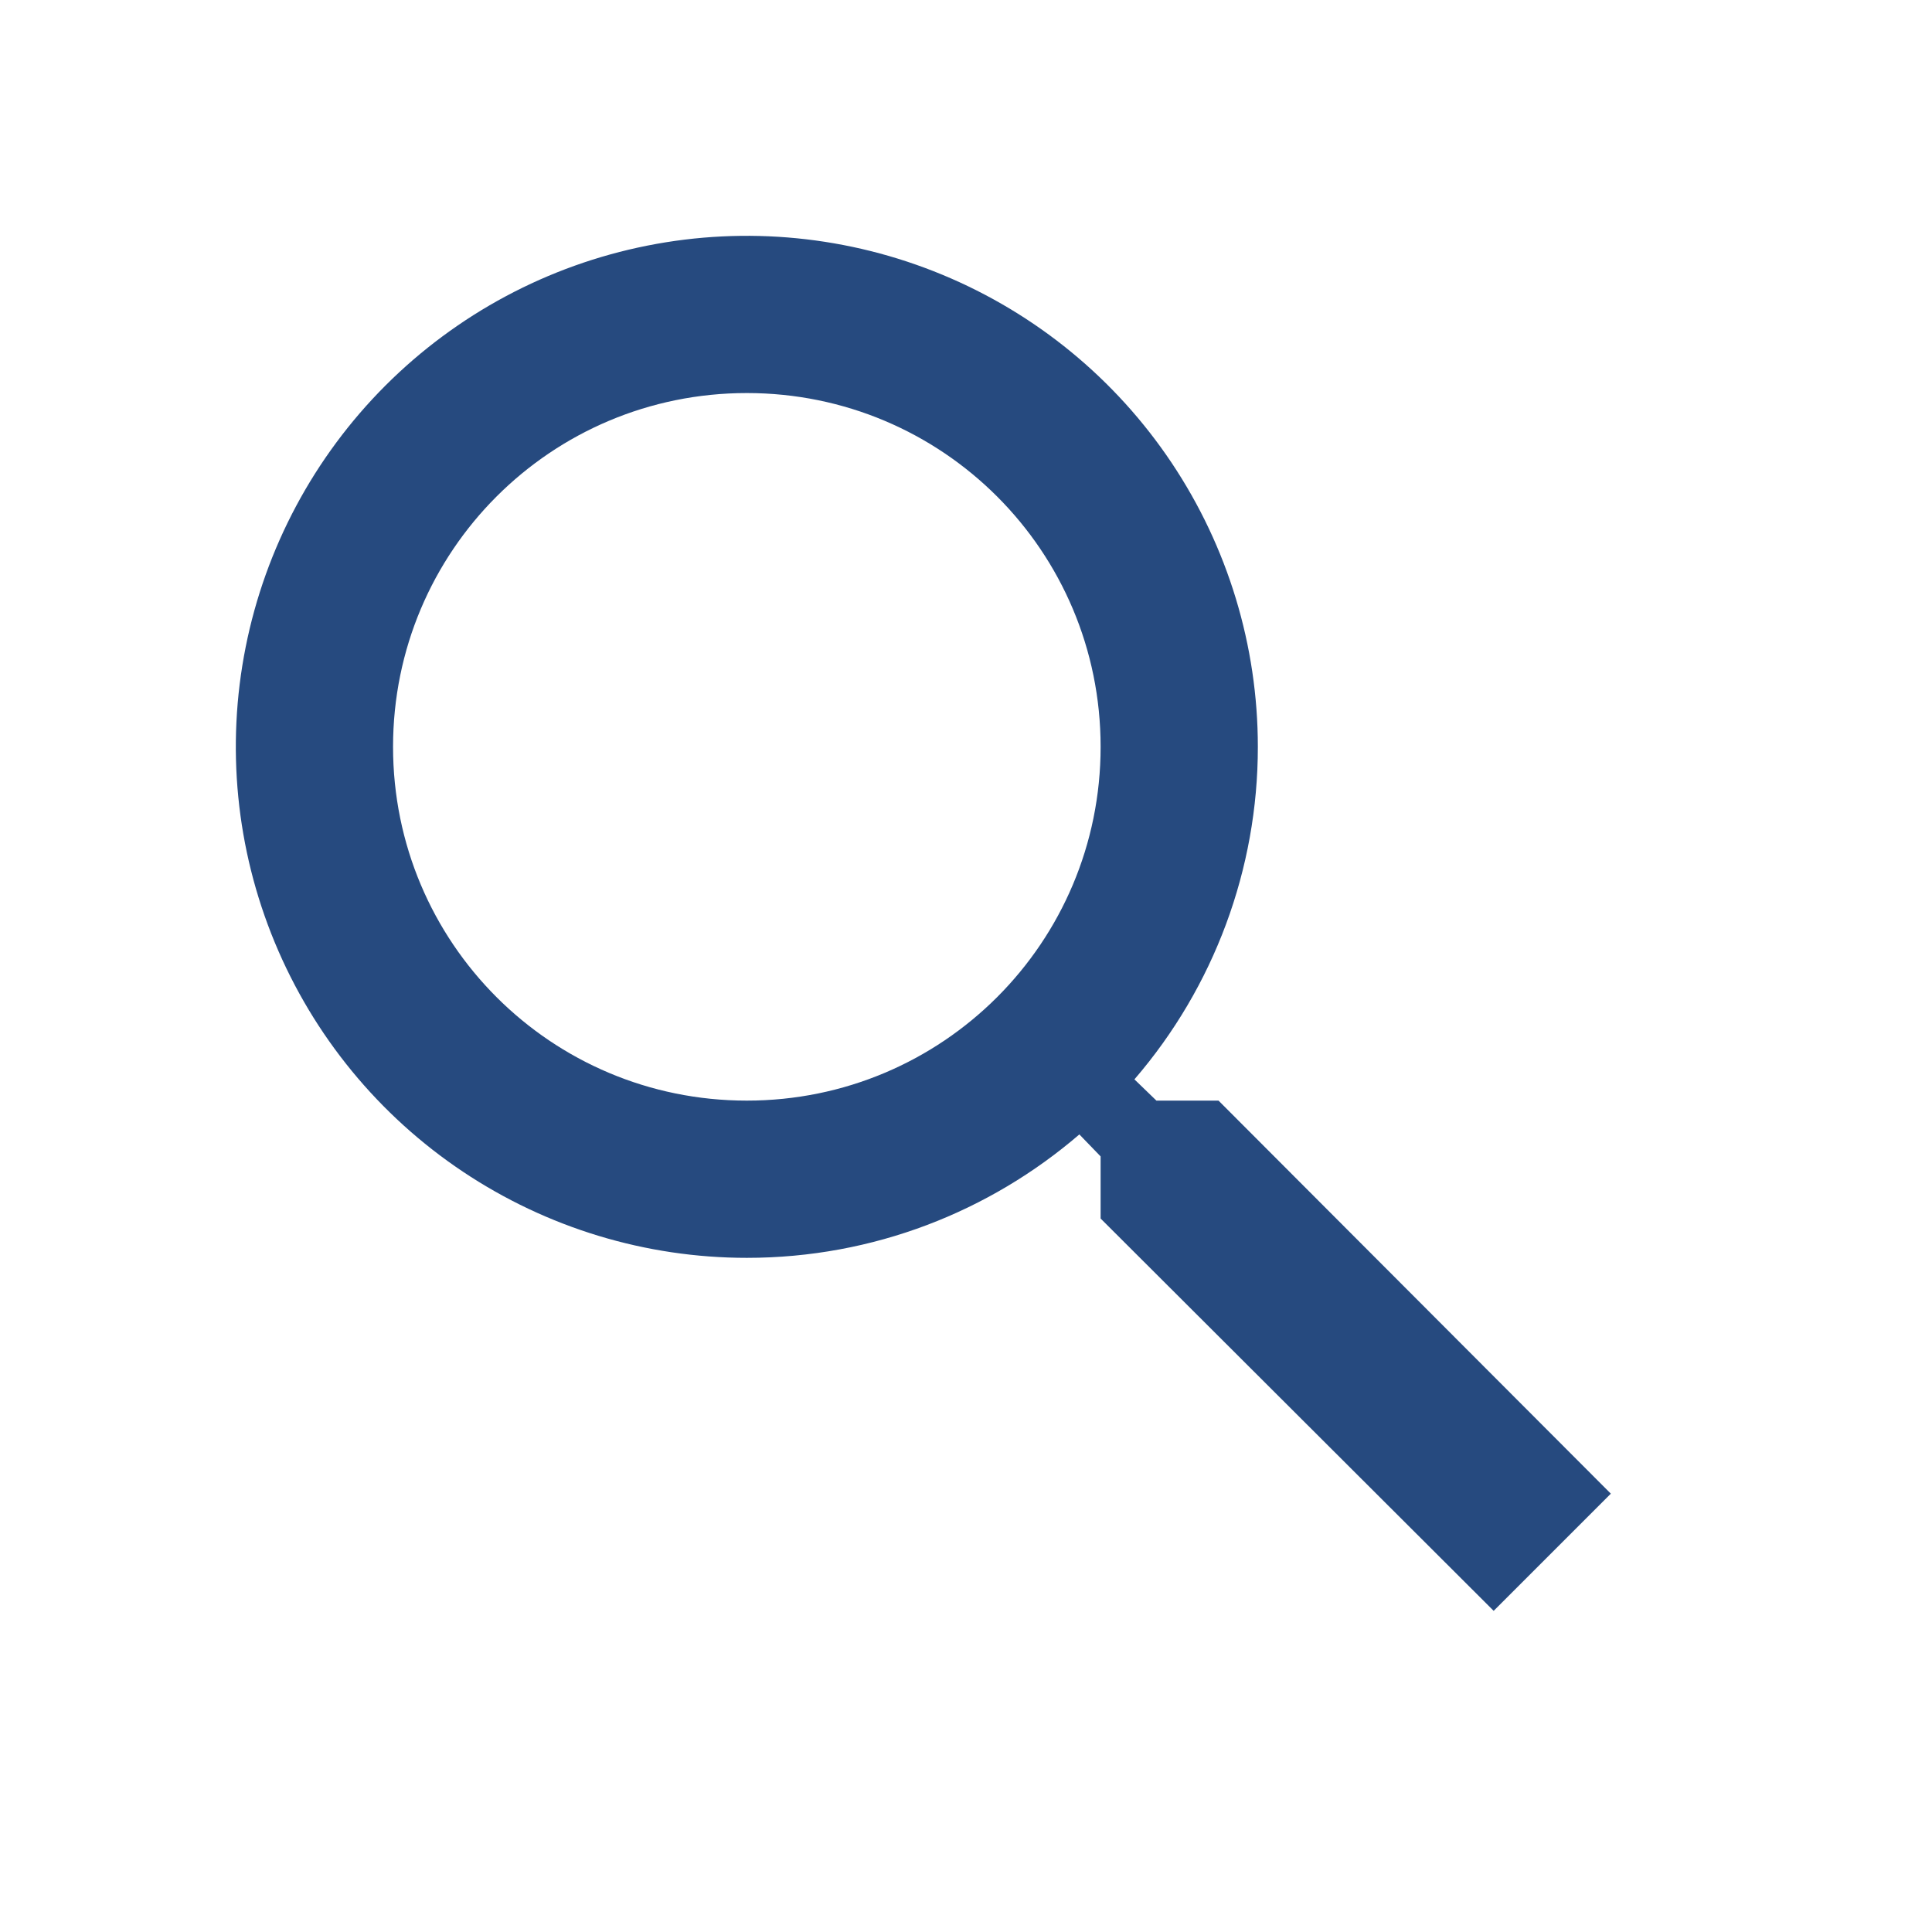
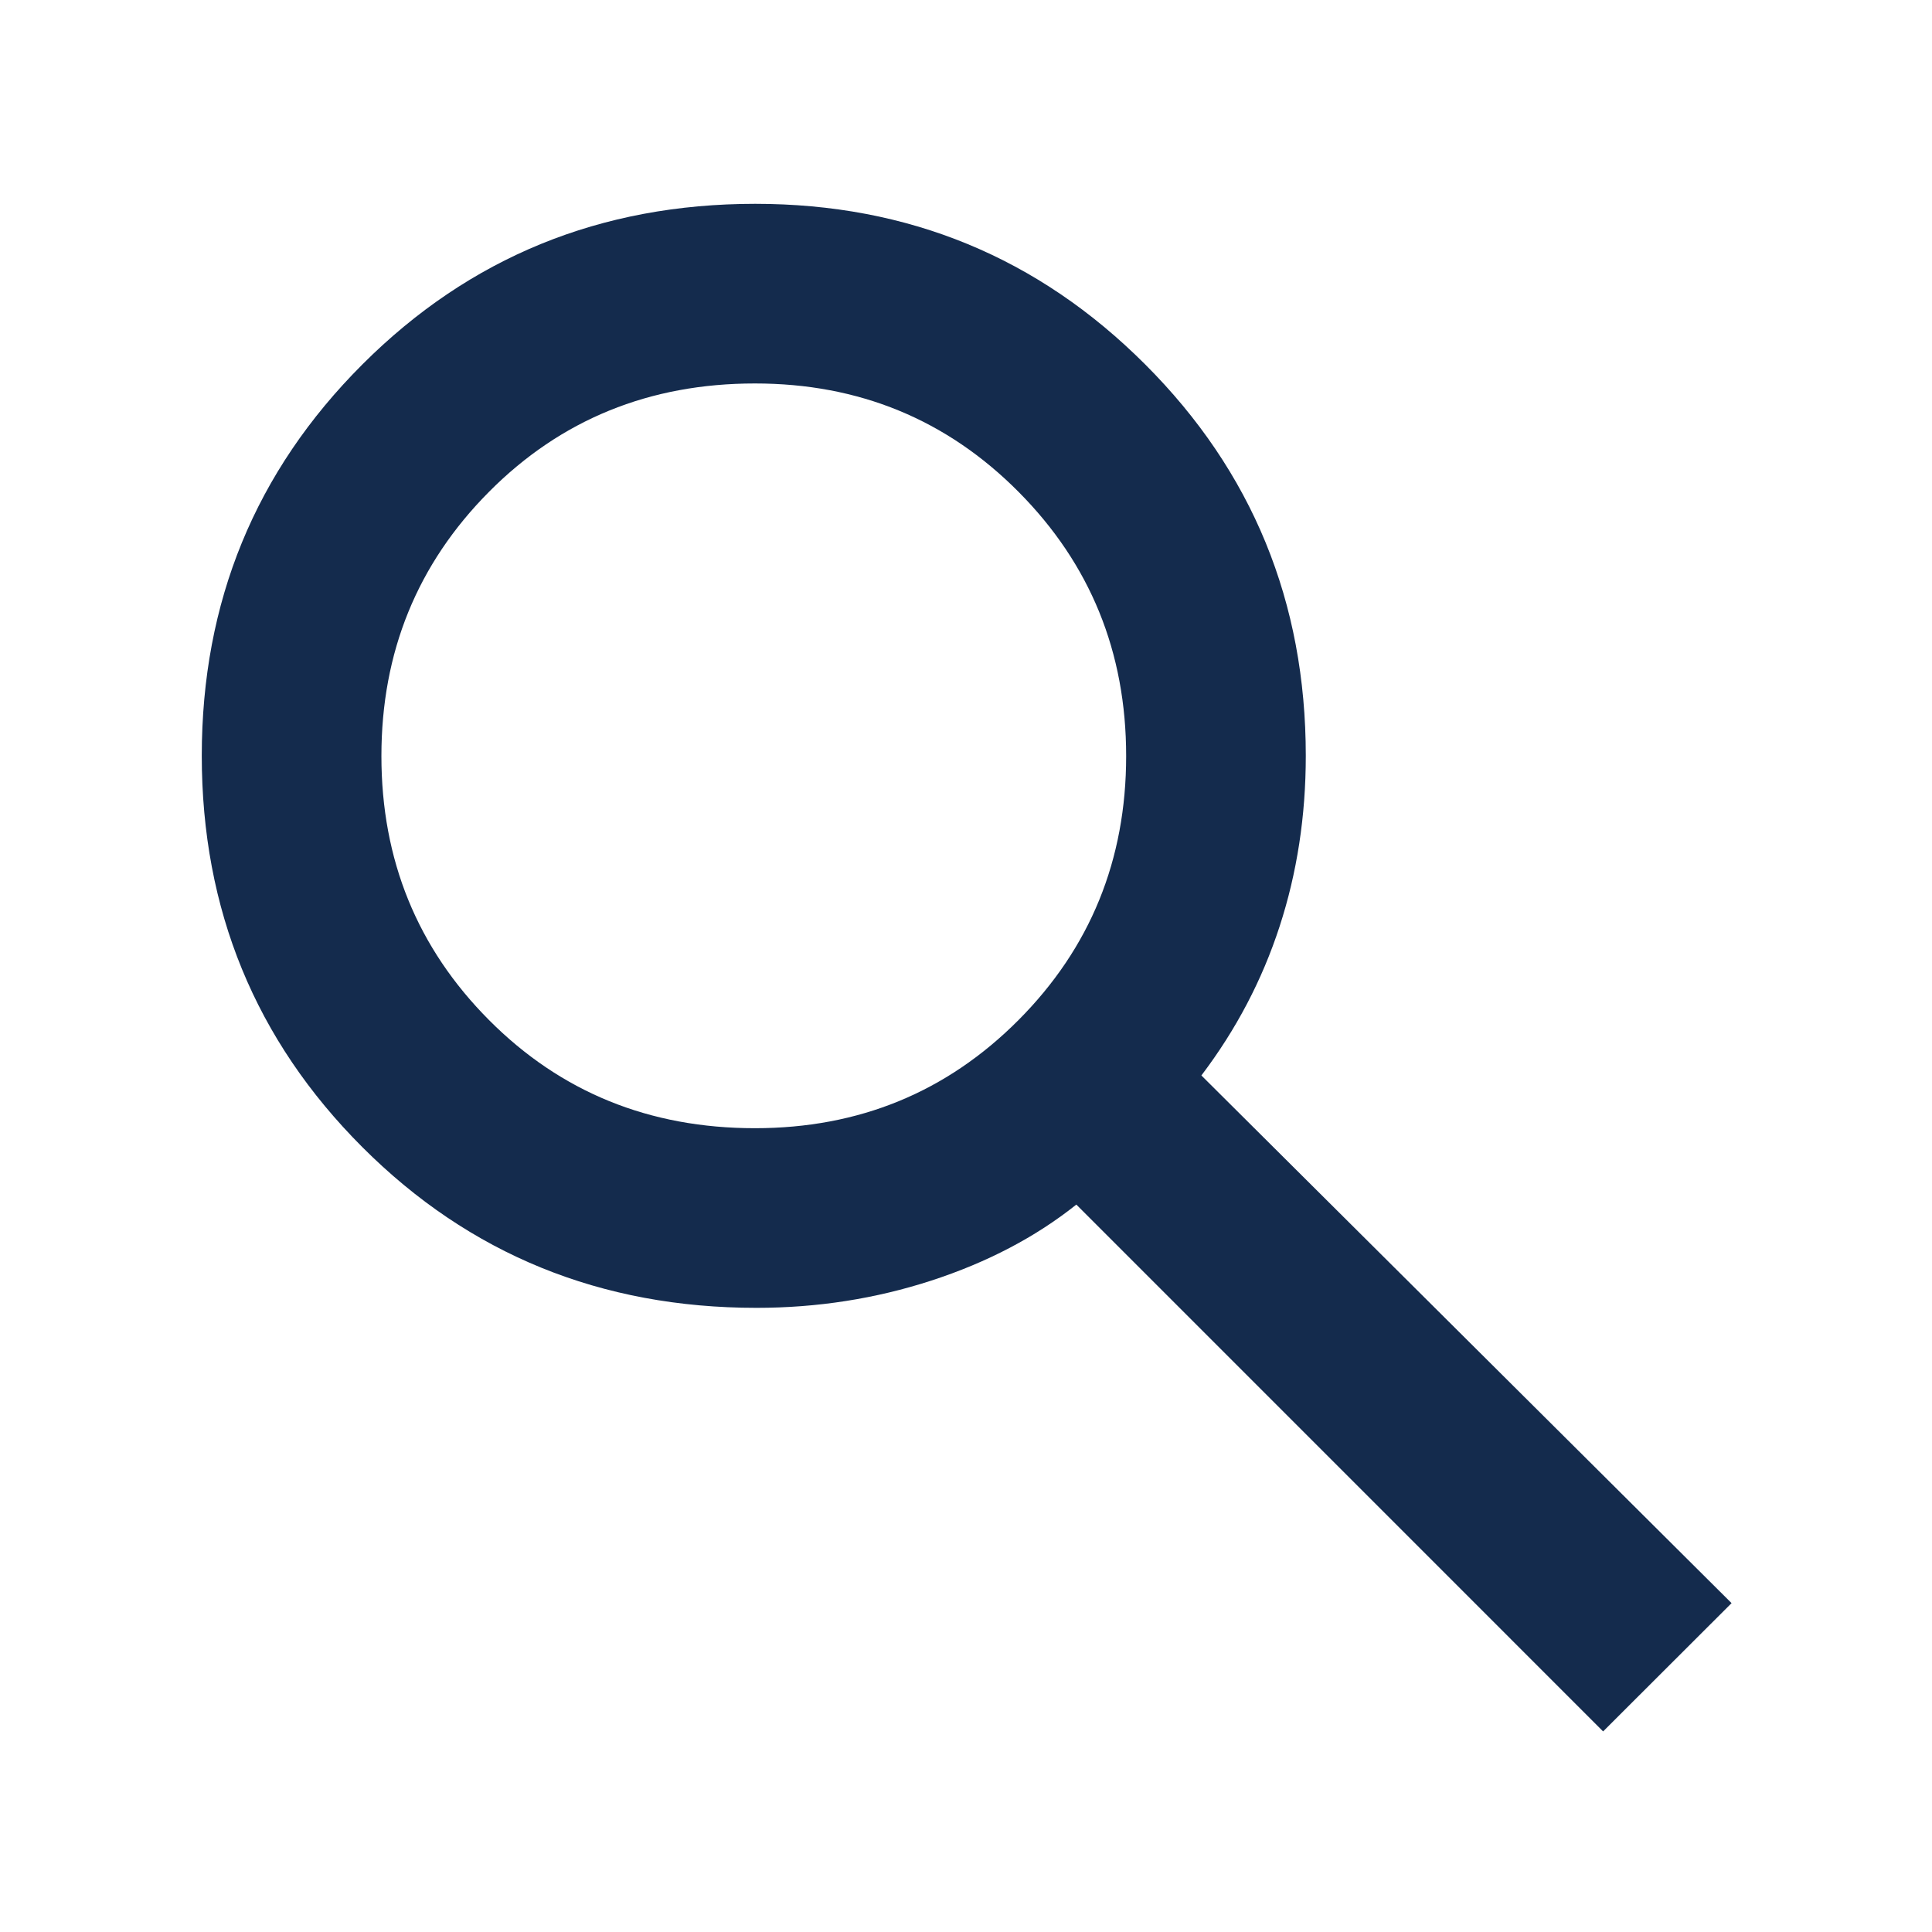
- <svg xmlns="http://www.w3.org/2000/svg" width="34" height="34" viewBox="0 0 34 34" fill="none">
-   <path d="M21.444 19.369H20.351L19.964 18.995C21.366 17.368 22.137 15.291 22.136 13.143C22.136 11.364 21.608 9.626 20.62 8.147C19.632 6.668 18.228 5.516 16.584 4.835C14.941 4.154 13.133 3.976 11.389 4.323C9.644 4.67 8.042 5.527 6.784 6.784C5.527 8.042 4.67 9.644 4.323 11.389C3.976 13.133 4.154 14.941 4.835 16.584C5.516 18.228 6.668 19.632 8.147 20.62C9.626 21.608 11.364 22.136 13.143 22.136C15.37 22.136 17.418 21.32 18.995 19.964L19.369 20.351V21.444L26.286 28.348L28.348 26.286L21.444 19.369ZM13.143 19.369C9.698 19.369 6.917 16.588 6.917 13.143C6.917 9.698 9.698 6.917 13.143 6.917C16.588 6.917 19.369 9.698 19.369 13.143C19.369 16.588 16.588 19.369 13.143 19.369Z" fill="#264A7F" />
+ <svg xmlns="http://www.w3.org/2000/svg" height="40px" viewBox="0 -960 960 960" width="40px" fill="#142B4D">
+   <path d="M796.58-99.67 534.83-361.45q-30.38 24.2-72.04 37.76-41.67 13.55-86.91 13.55-115.99 0-195.81-79.83-79.81-79.82-79.81-194.51 0-114.68 79.83-194.46t195.18-79.78q114.01 0 193.79 79.82 79.78 79.81 79.78 194.47 0 44.81-13.01 84.76-13 39.95-38.87 74.06l263.45 262.2-63.83 63.74ZM375.12-399.4q77.47 0 130.96-53.73 53.5-53.73 53.5-131.2t-53.5-131.3q-53.49-53.83-130.96-53.83-78.64 0-132.12 53.83-53.48 53.83-53.48 131.3 0 77.47 53.48 131.2 53.48 53.73 132.12 53.73Z" />
</svg>
